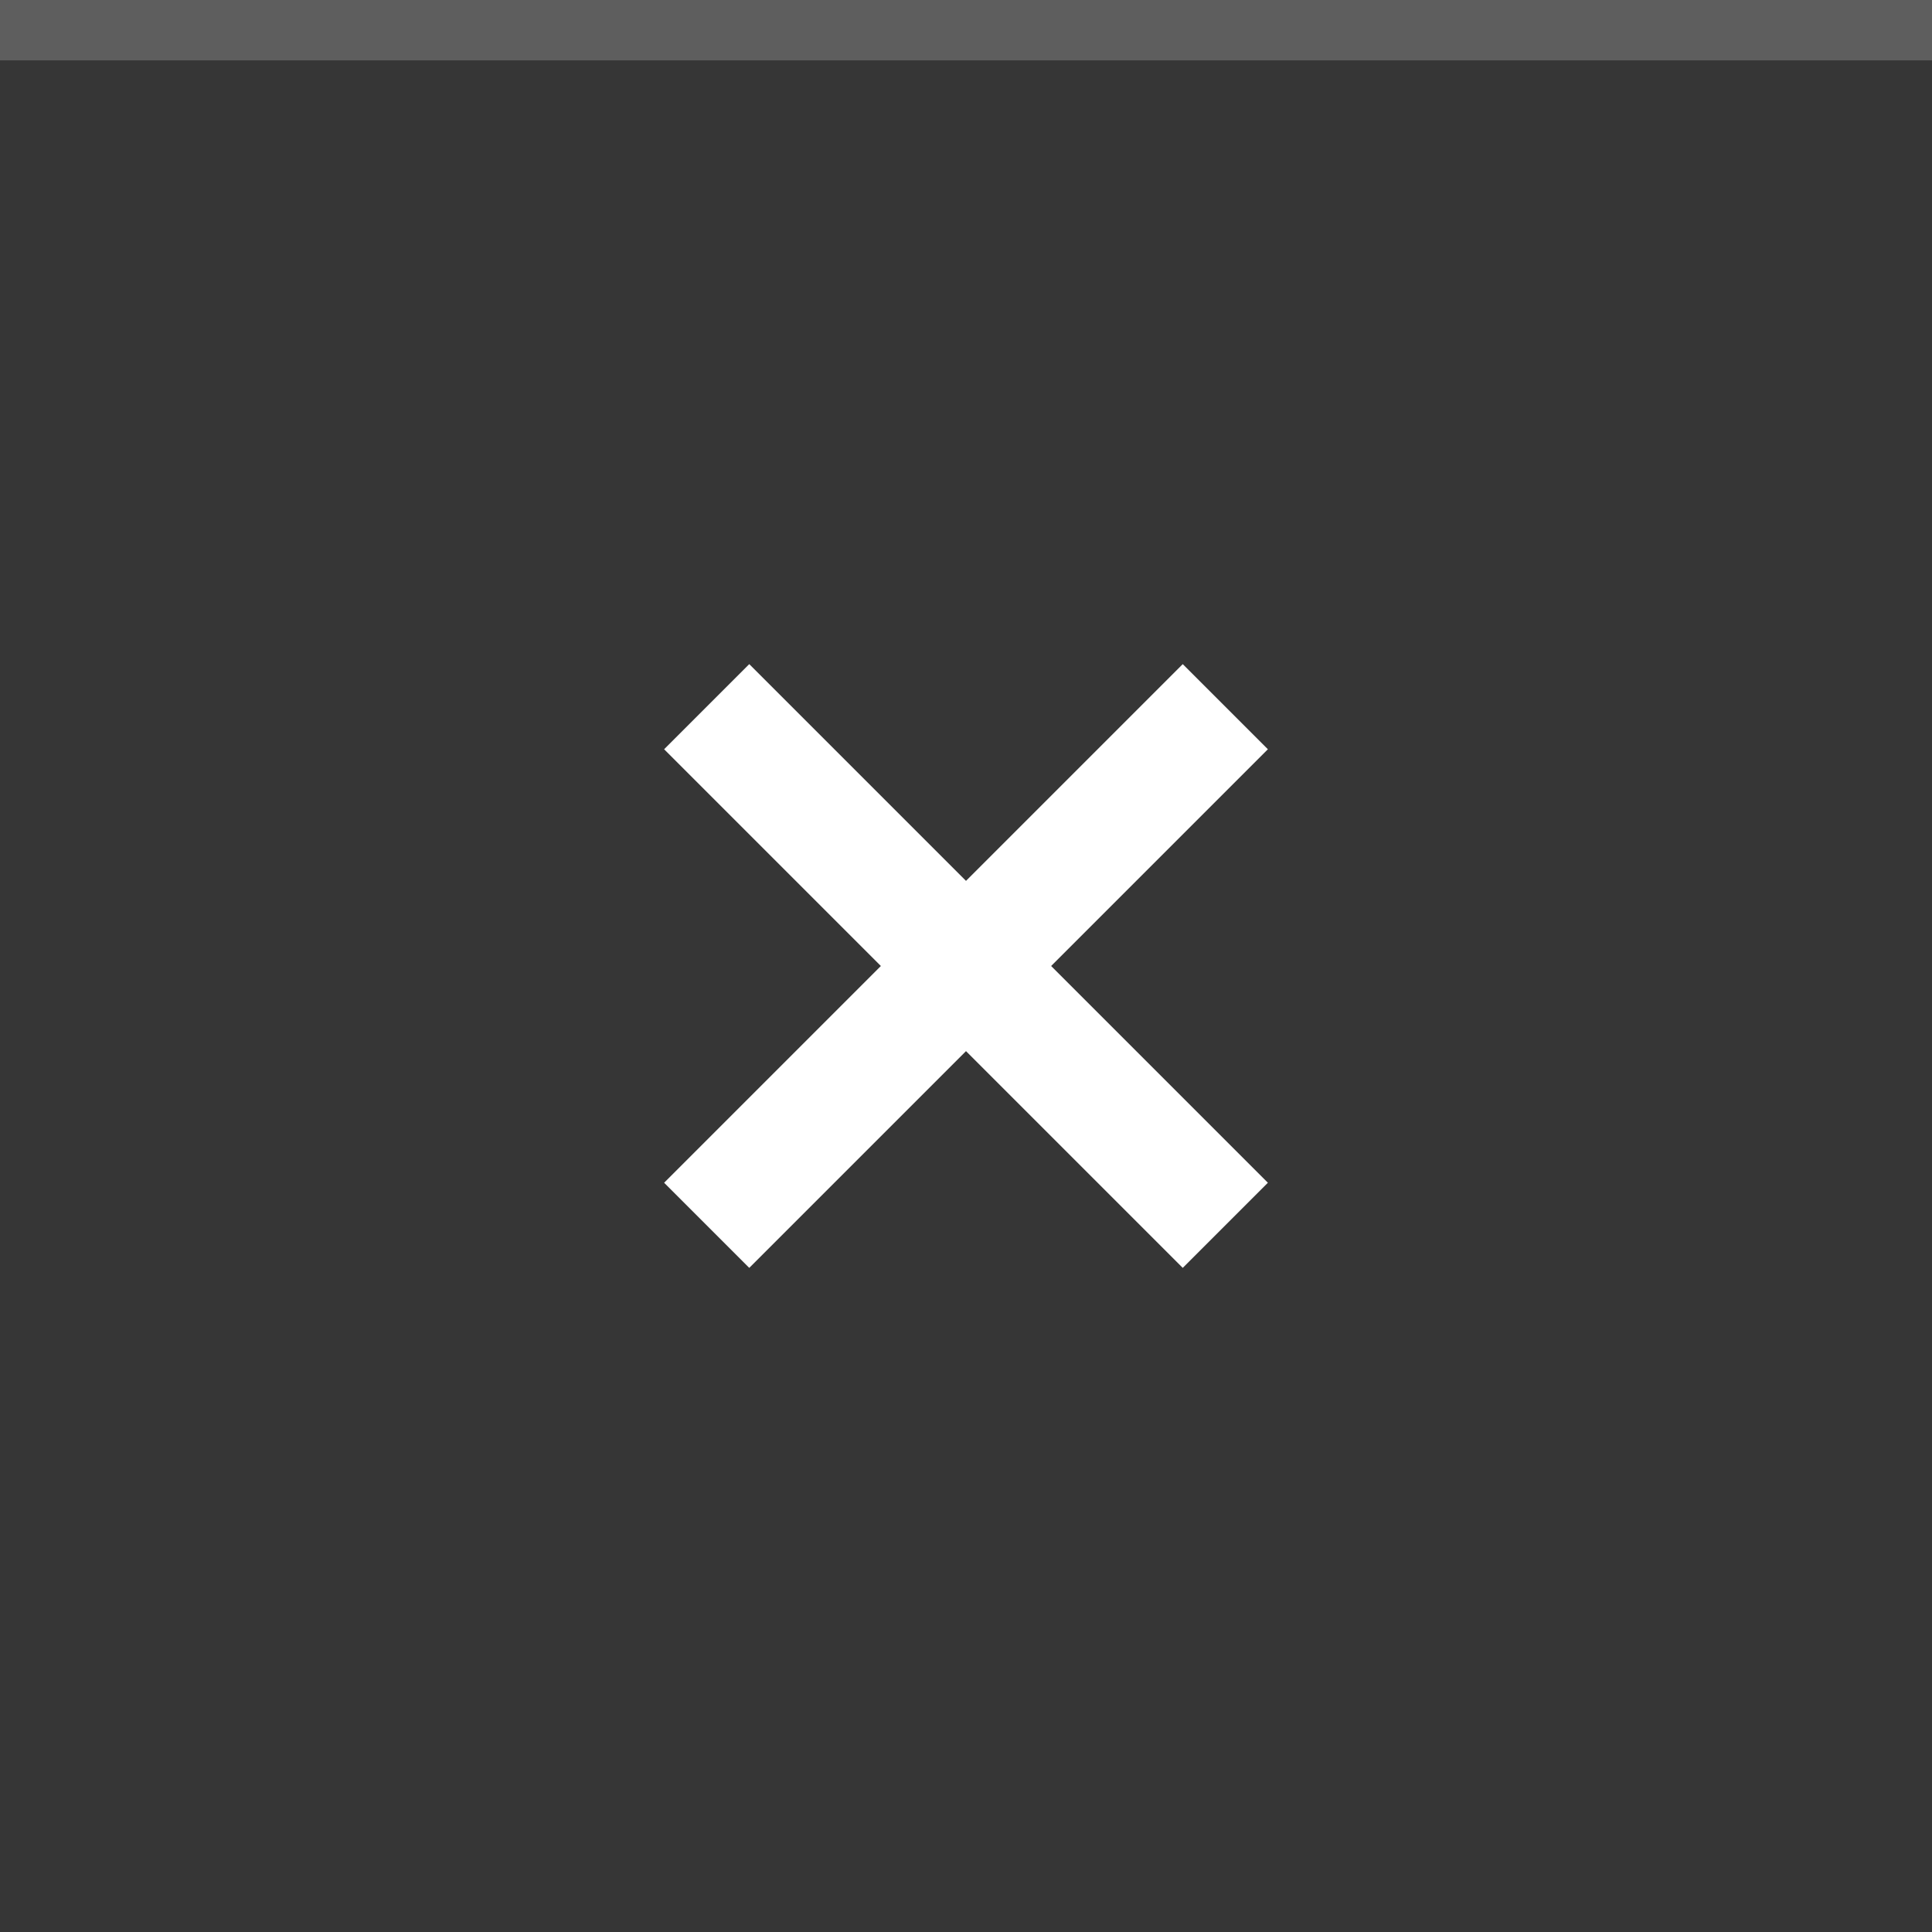
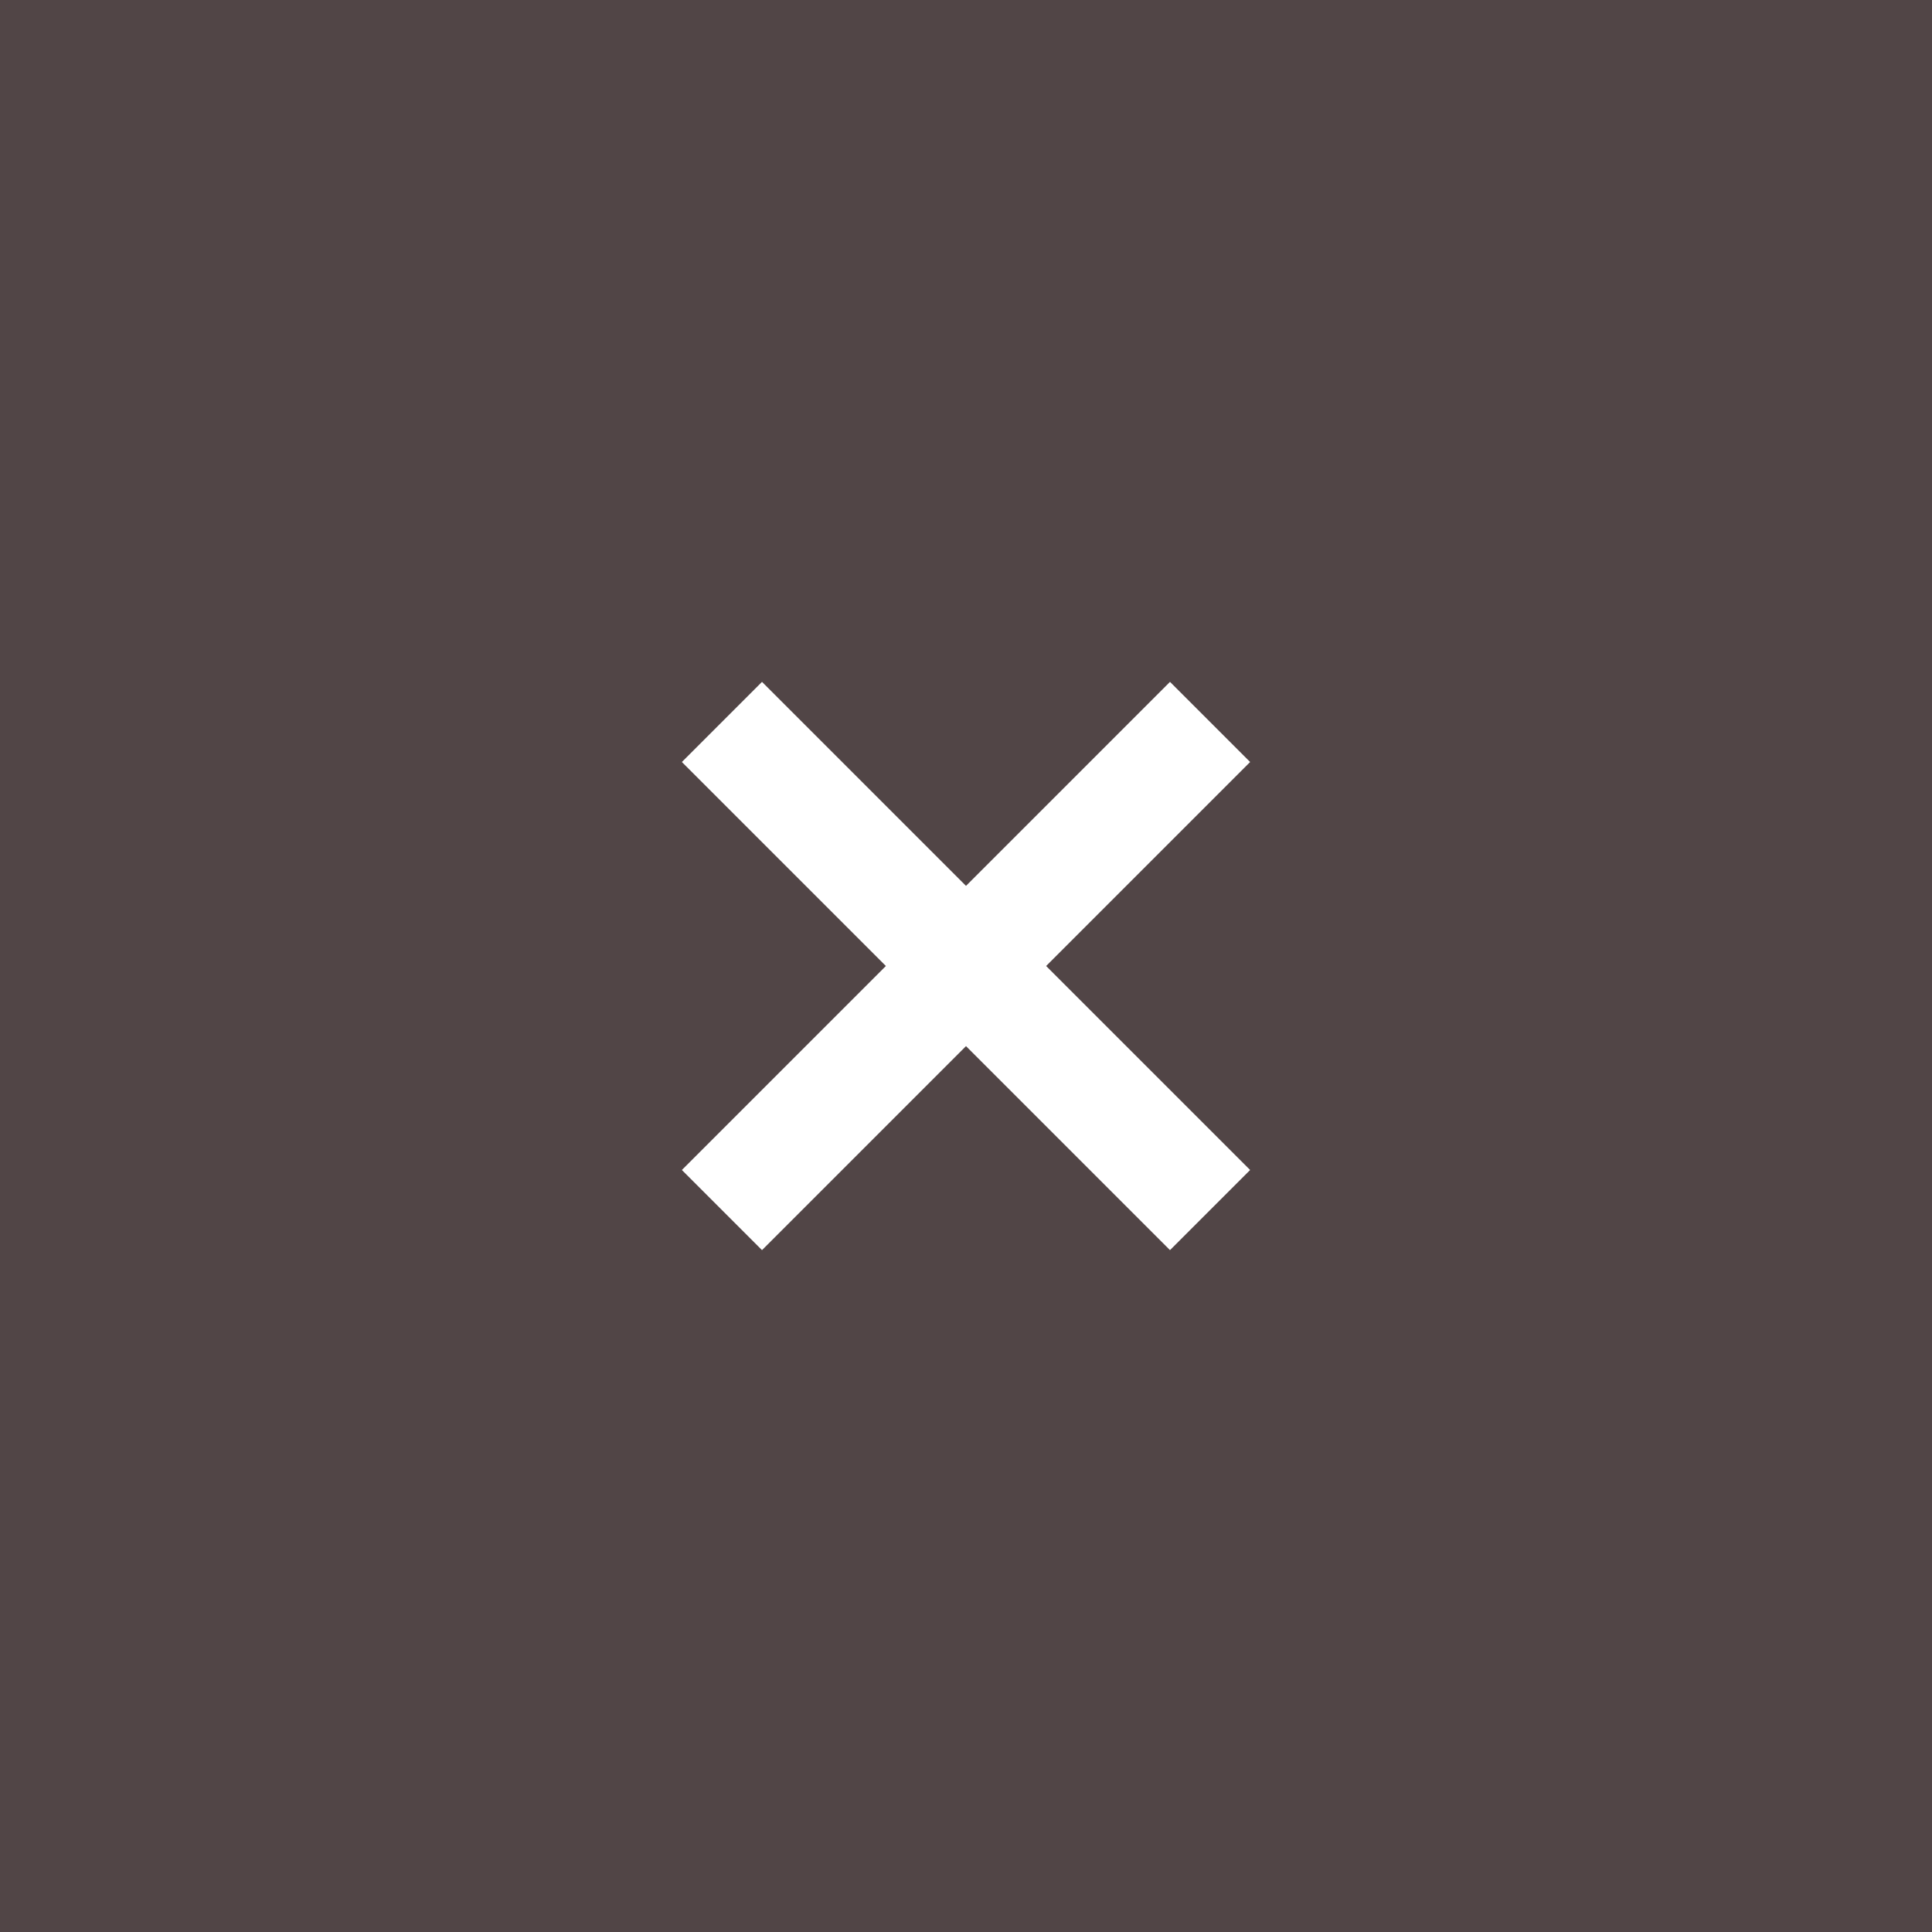
- <svg xmlns="http://www.w3.org/2000/svg" id="svg12" version="1.1" viewBox="0 0 32 32" height="32" width="32">
+ <svg xmlns="http://www.w3.org/2000/svg" id="svg12" version="1.1" viewBox="0 0 34 34" height="34" width="34">
  <defs id="defs16" />
-   <rect style="fill:#363636;fill-opacity:1" id="rect2" fill="#E0E0E0" height="32" width="32" />
-   <g style="opacity:1;fill:#ffffff;fill-opacity:1" id="g10" opacity="0.6" fill="#000000">
-     <circle id="circle6" opacity="0" r="12" cy="16" cx="16" style="fill:#ffffff;fill-opacity:1" />
-     <path id="path8" d="M21 12.41L19.59 11 16 14.59 12.41 11 11 12.41 14.59 16 11 19.59 12.41 21 16 17.41 19.59 21 21 19.59 17.41 16z" style="fill:#ffffff;fill-opacity:1" />
-   </g>
-   <rect width="32" height="1" fill="#FFFFFF" fill-opacity="0.4" id="rect166" style="opacity:0.2;fill:#ffffff;fill-opacity:1" x="0" y="0" />
+   <rect style="fill:#514546;fill-opacity:1;stroke-width:1.125" id="rect2" fill="#E0E0E0" height="36" width="36" x="-1" y="-1" />
+   <path id="path8" d="M 22,13.41 20.59,12 17,15.59 13.41,12 12,13.41 15.59,17 12,20.59 13.41,22 17,18.41 20.59,22 22,20.59 18.41,17 Z" style="fill:#ffffff" />
</svg>
